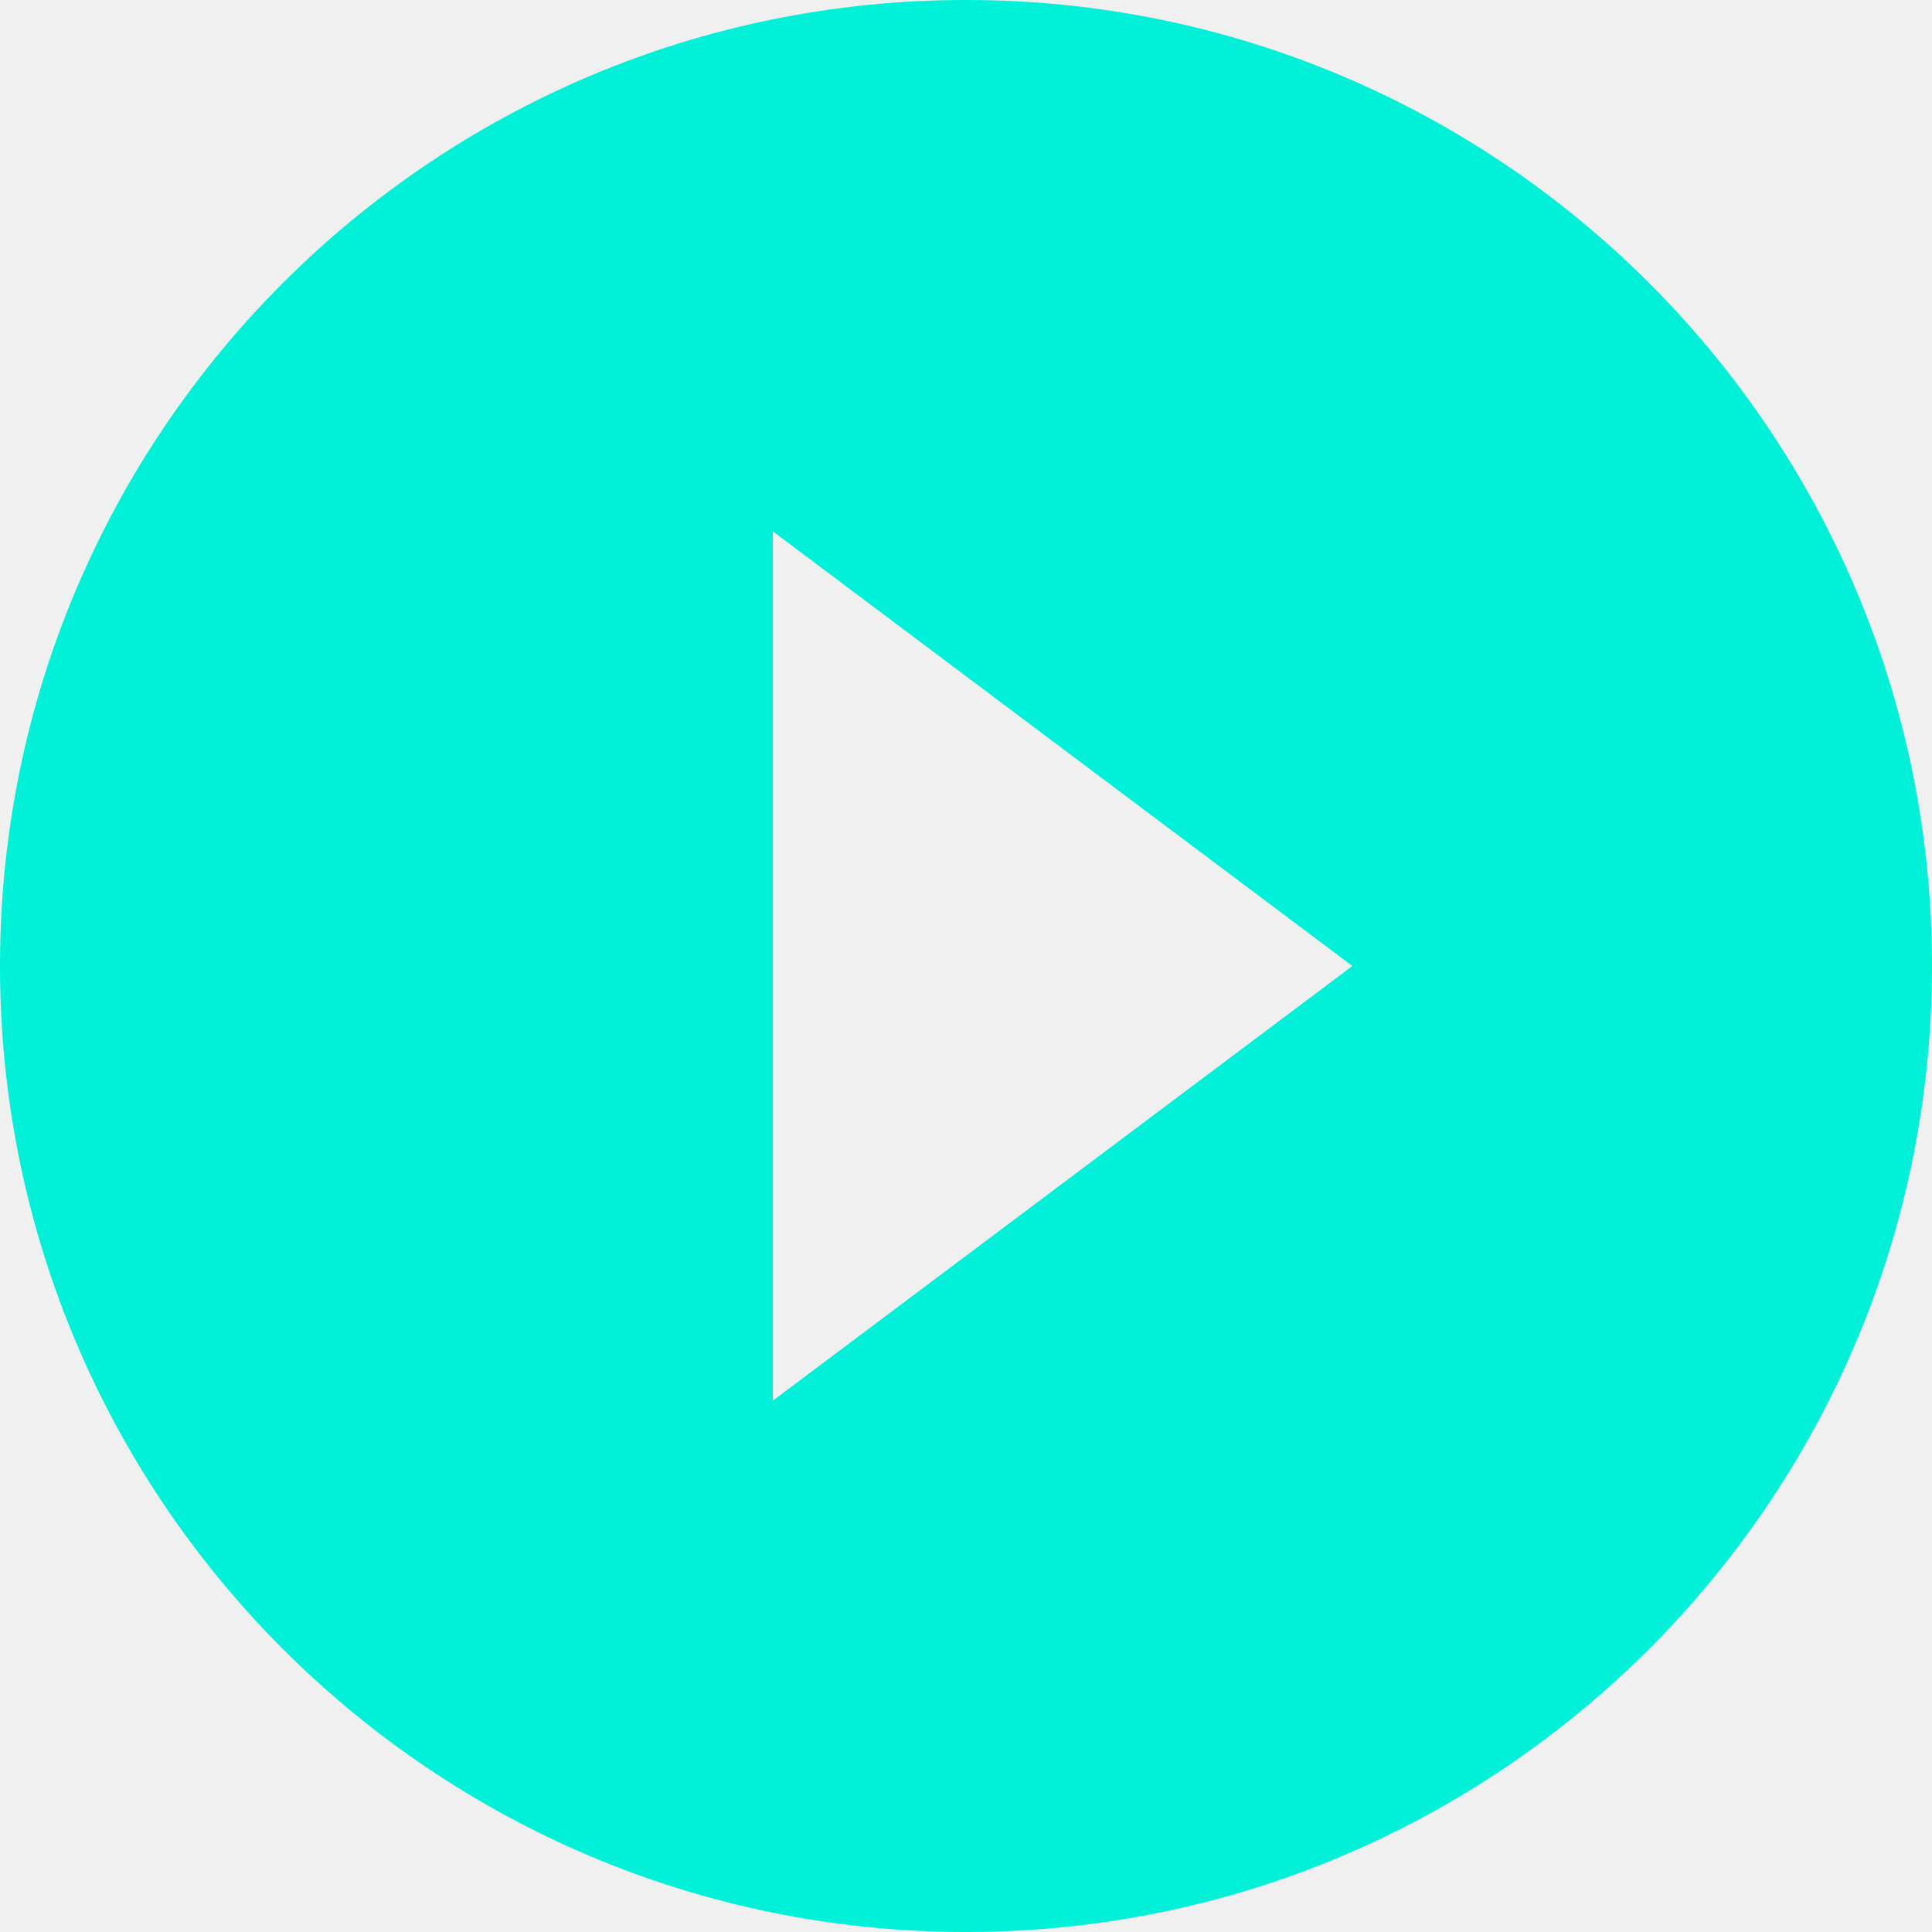
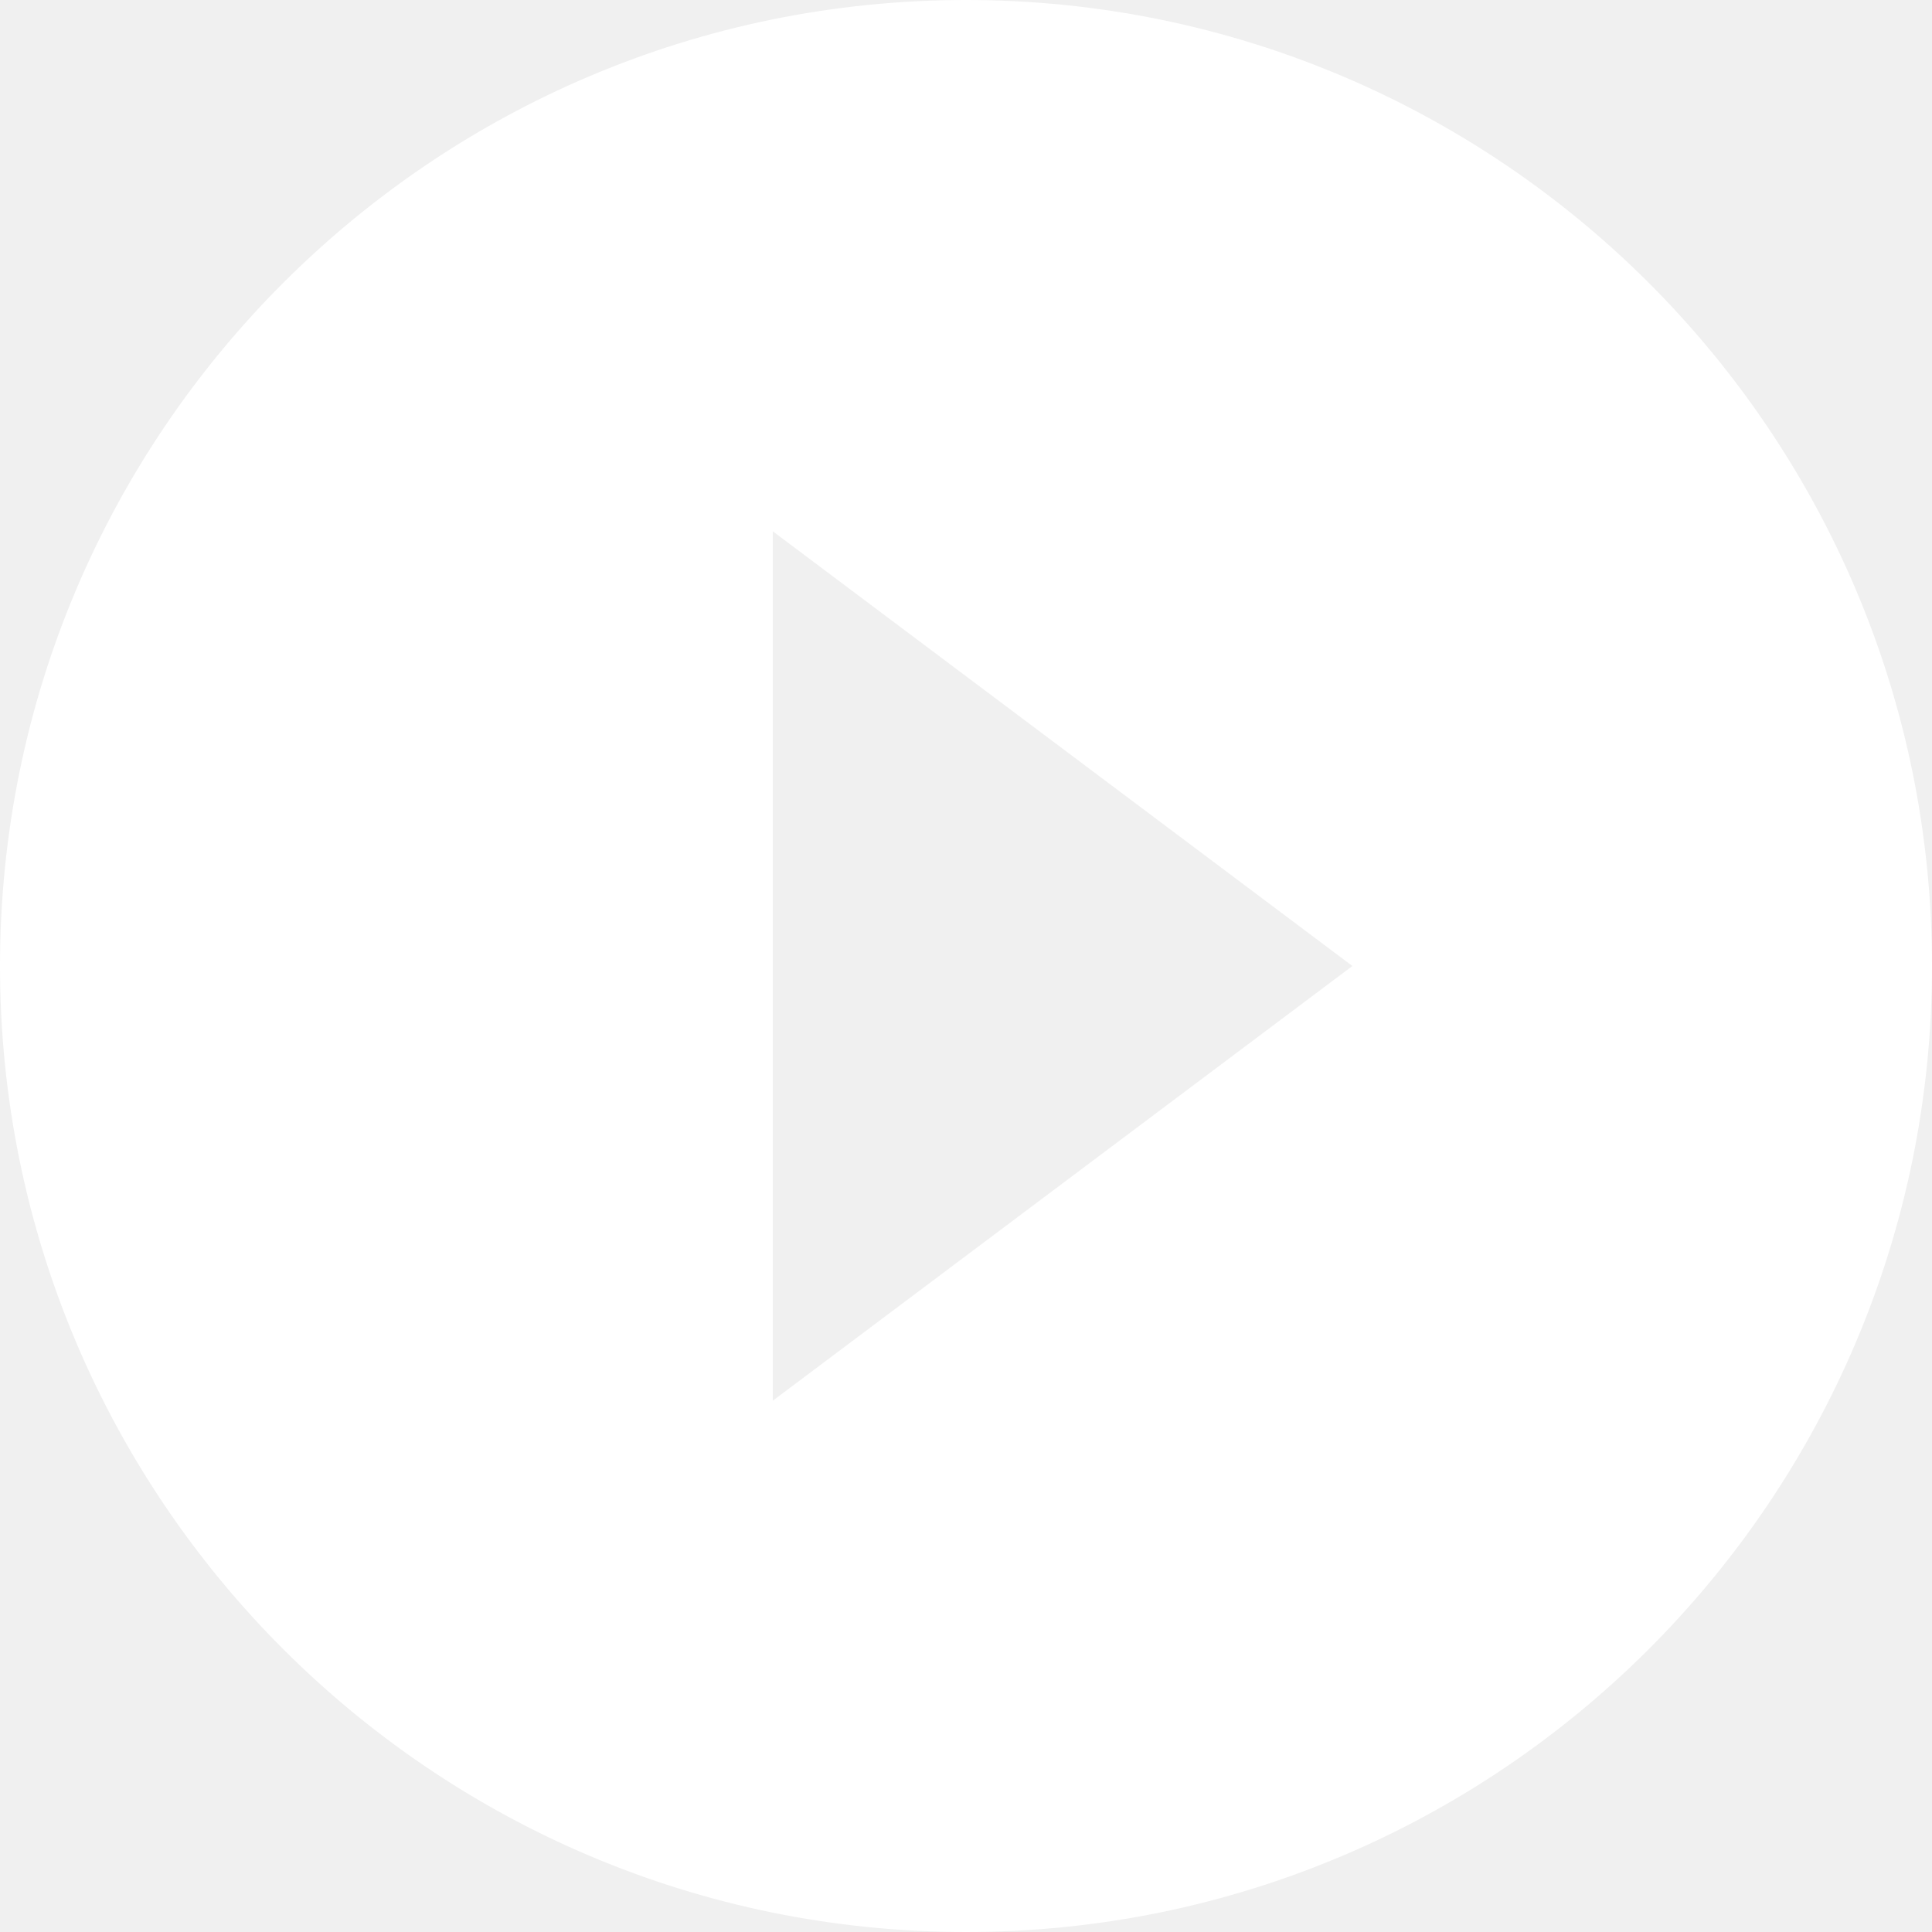
- <svg xmlns="http://www.w3.org/2000/svg" width="24" height="24" viewBox="0 0 24 24">
-   <path id="Icon_material-play-circle-filled" data-name="Icon material-play-circle-filled" d="M15,3A12,12,0,1,0,27,15,12,12,0,0,0,15,3ZM12.6,20.4V9.6L19.8,15Z" transform="translate(-3 -3)" fill="#00f1d7" />
+ <svg xmlns="http://www.w3.org/2000/svg" width="35" height="35" fill="none" viewBox="0 0 35 35">
+   <path fill="#fff" d="M17.5 0C7.84 0 0 7.84 0 17.5S7.84 35 17.5 35 35 27.16 35 17.5 27.16 0 17.5 0zM14 25.375V9.625L24.5 17.5 14 25.375z" class="icon-play" />
</svg>
